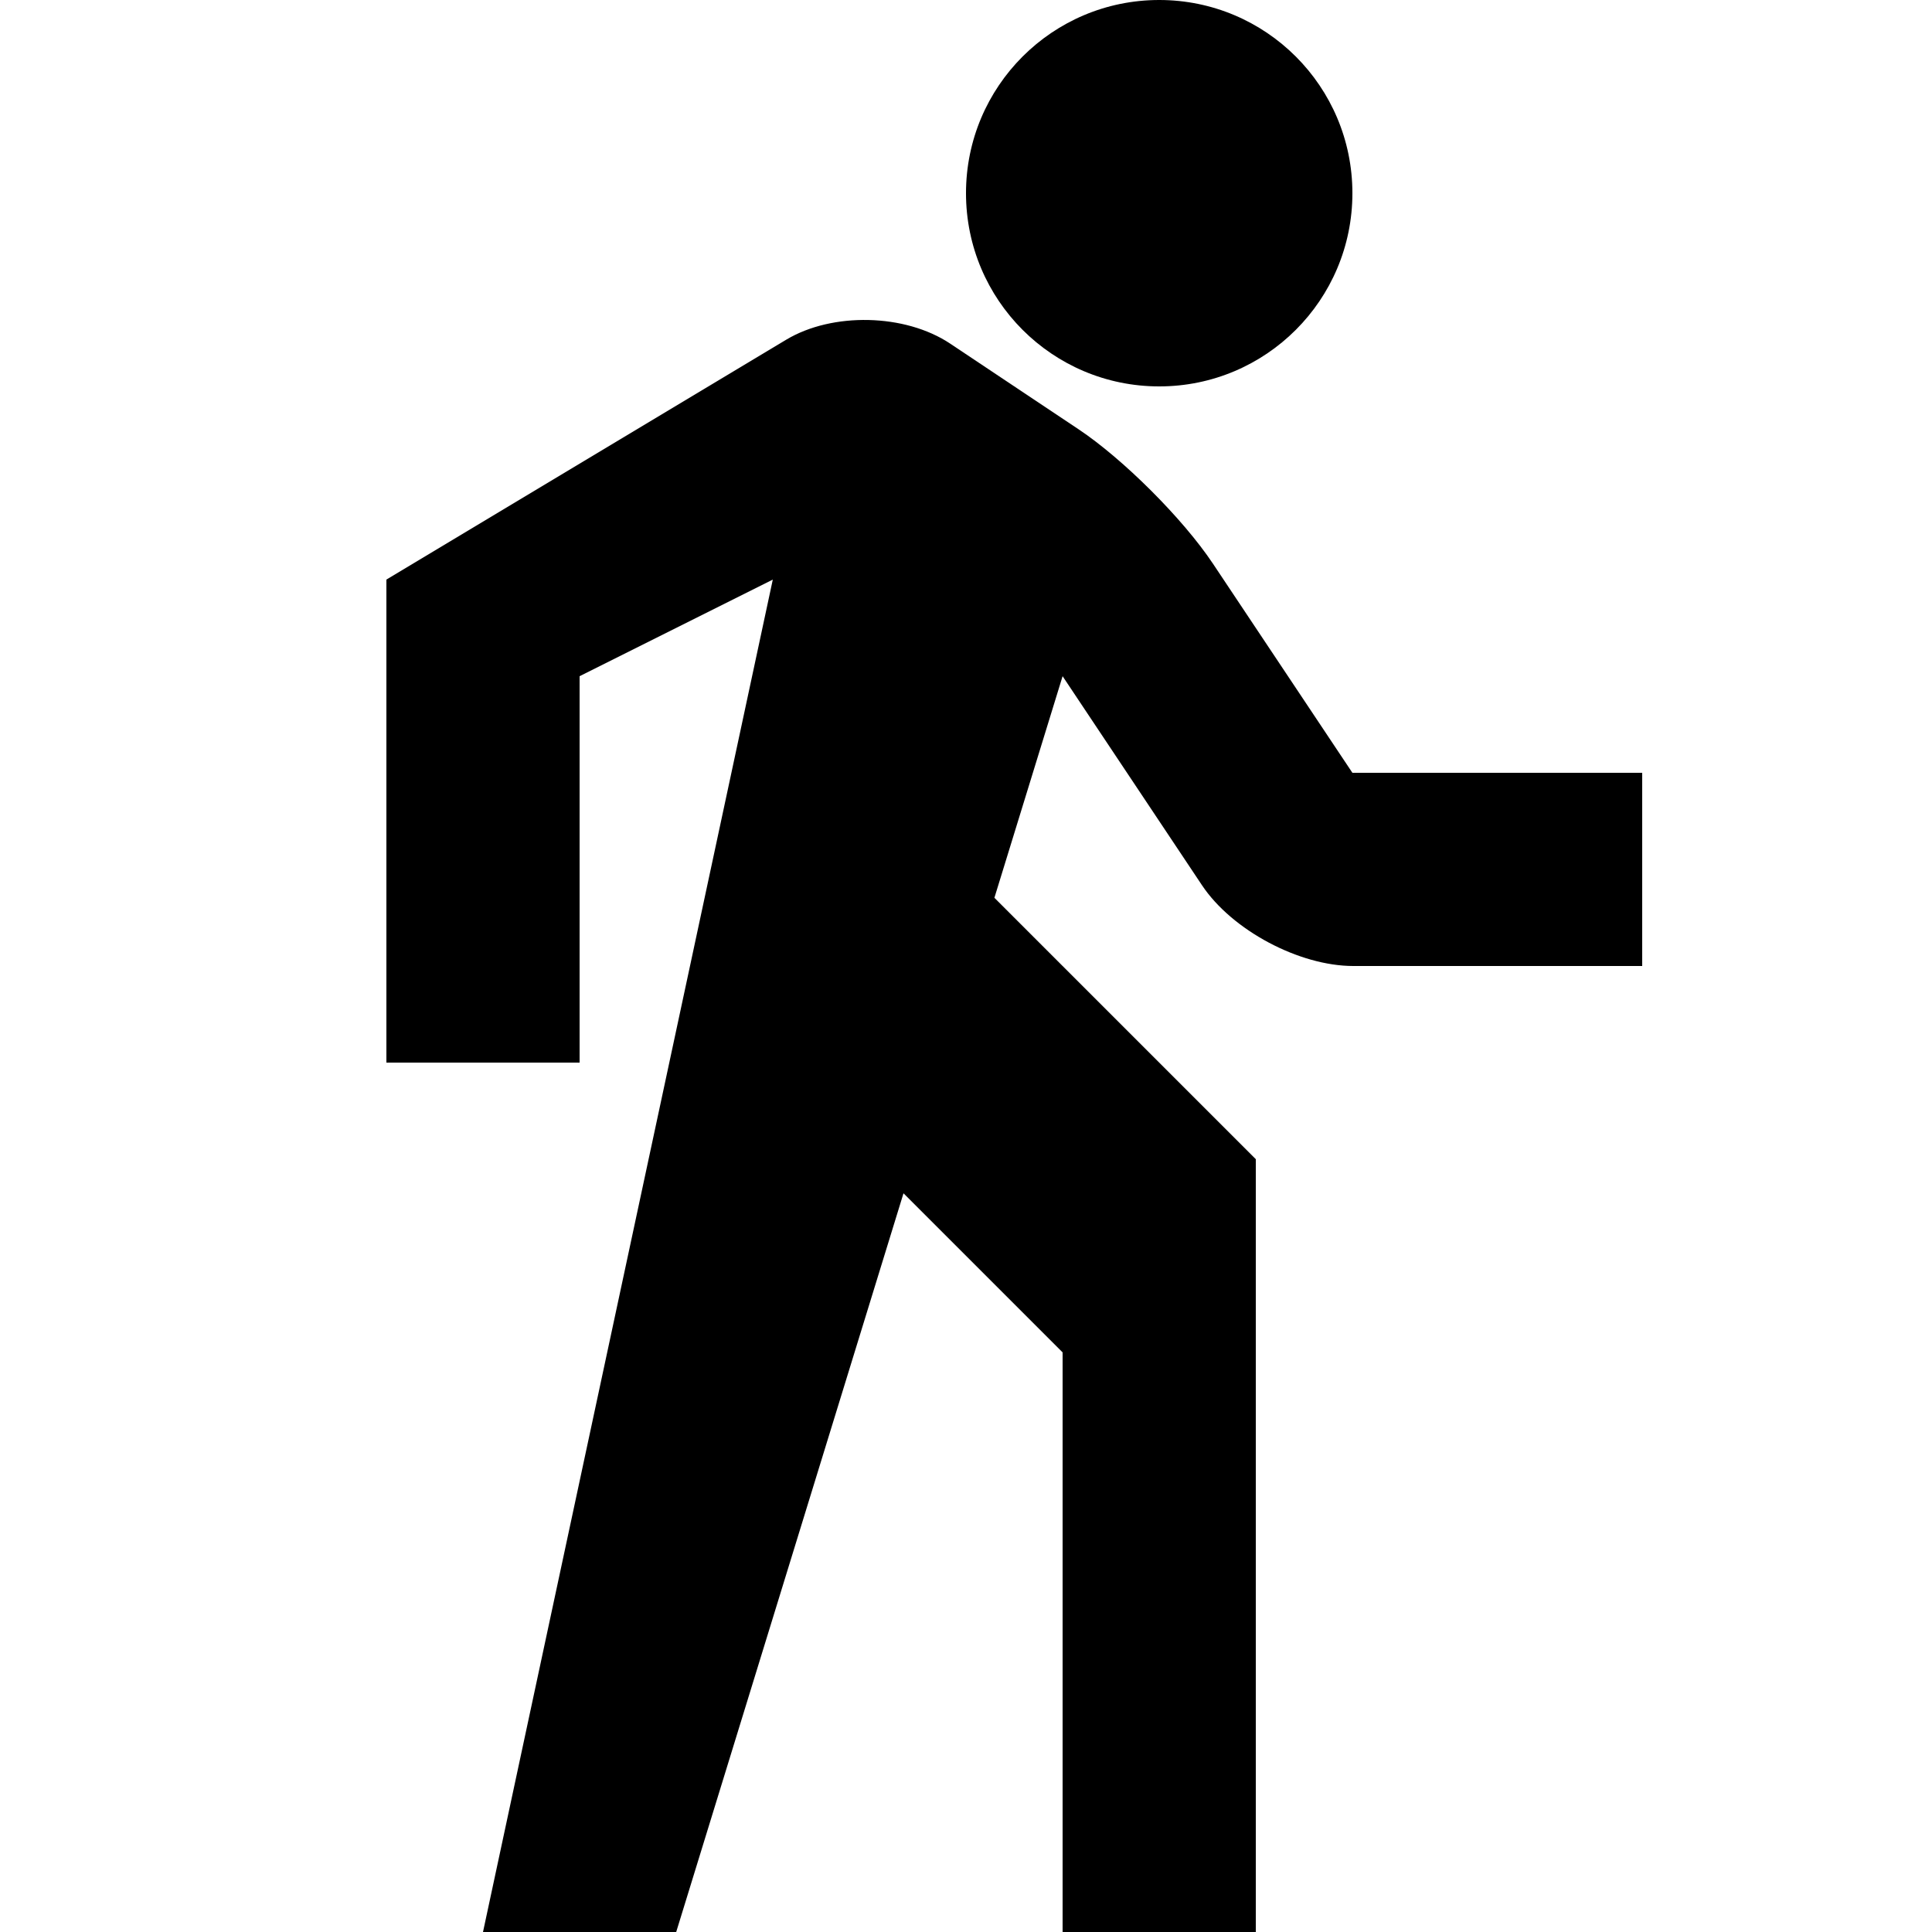
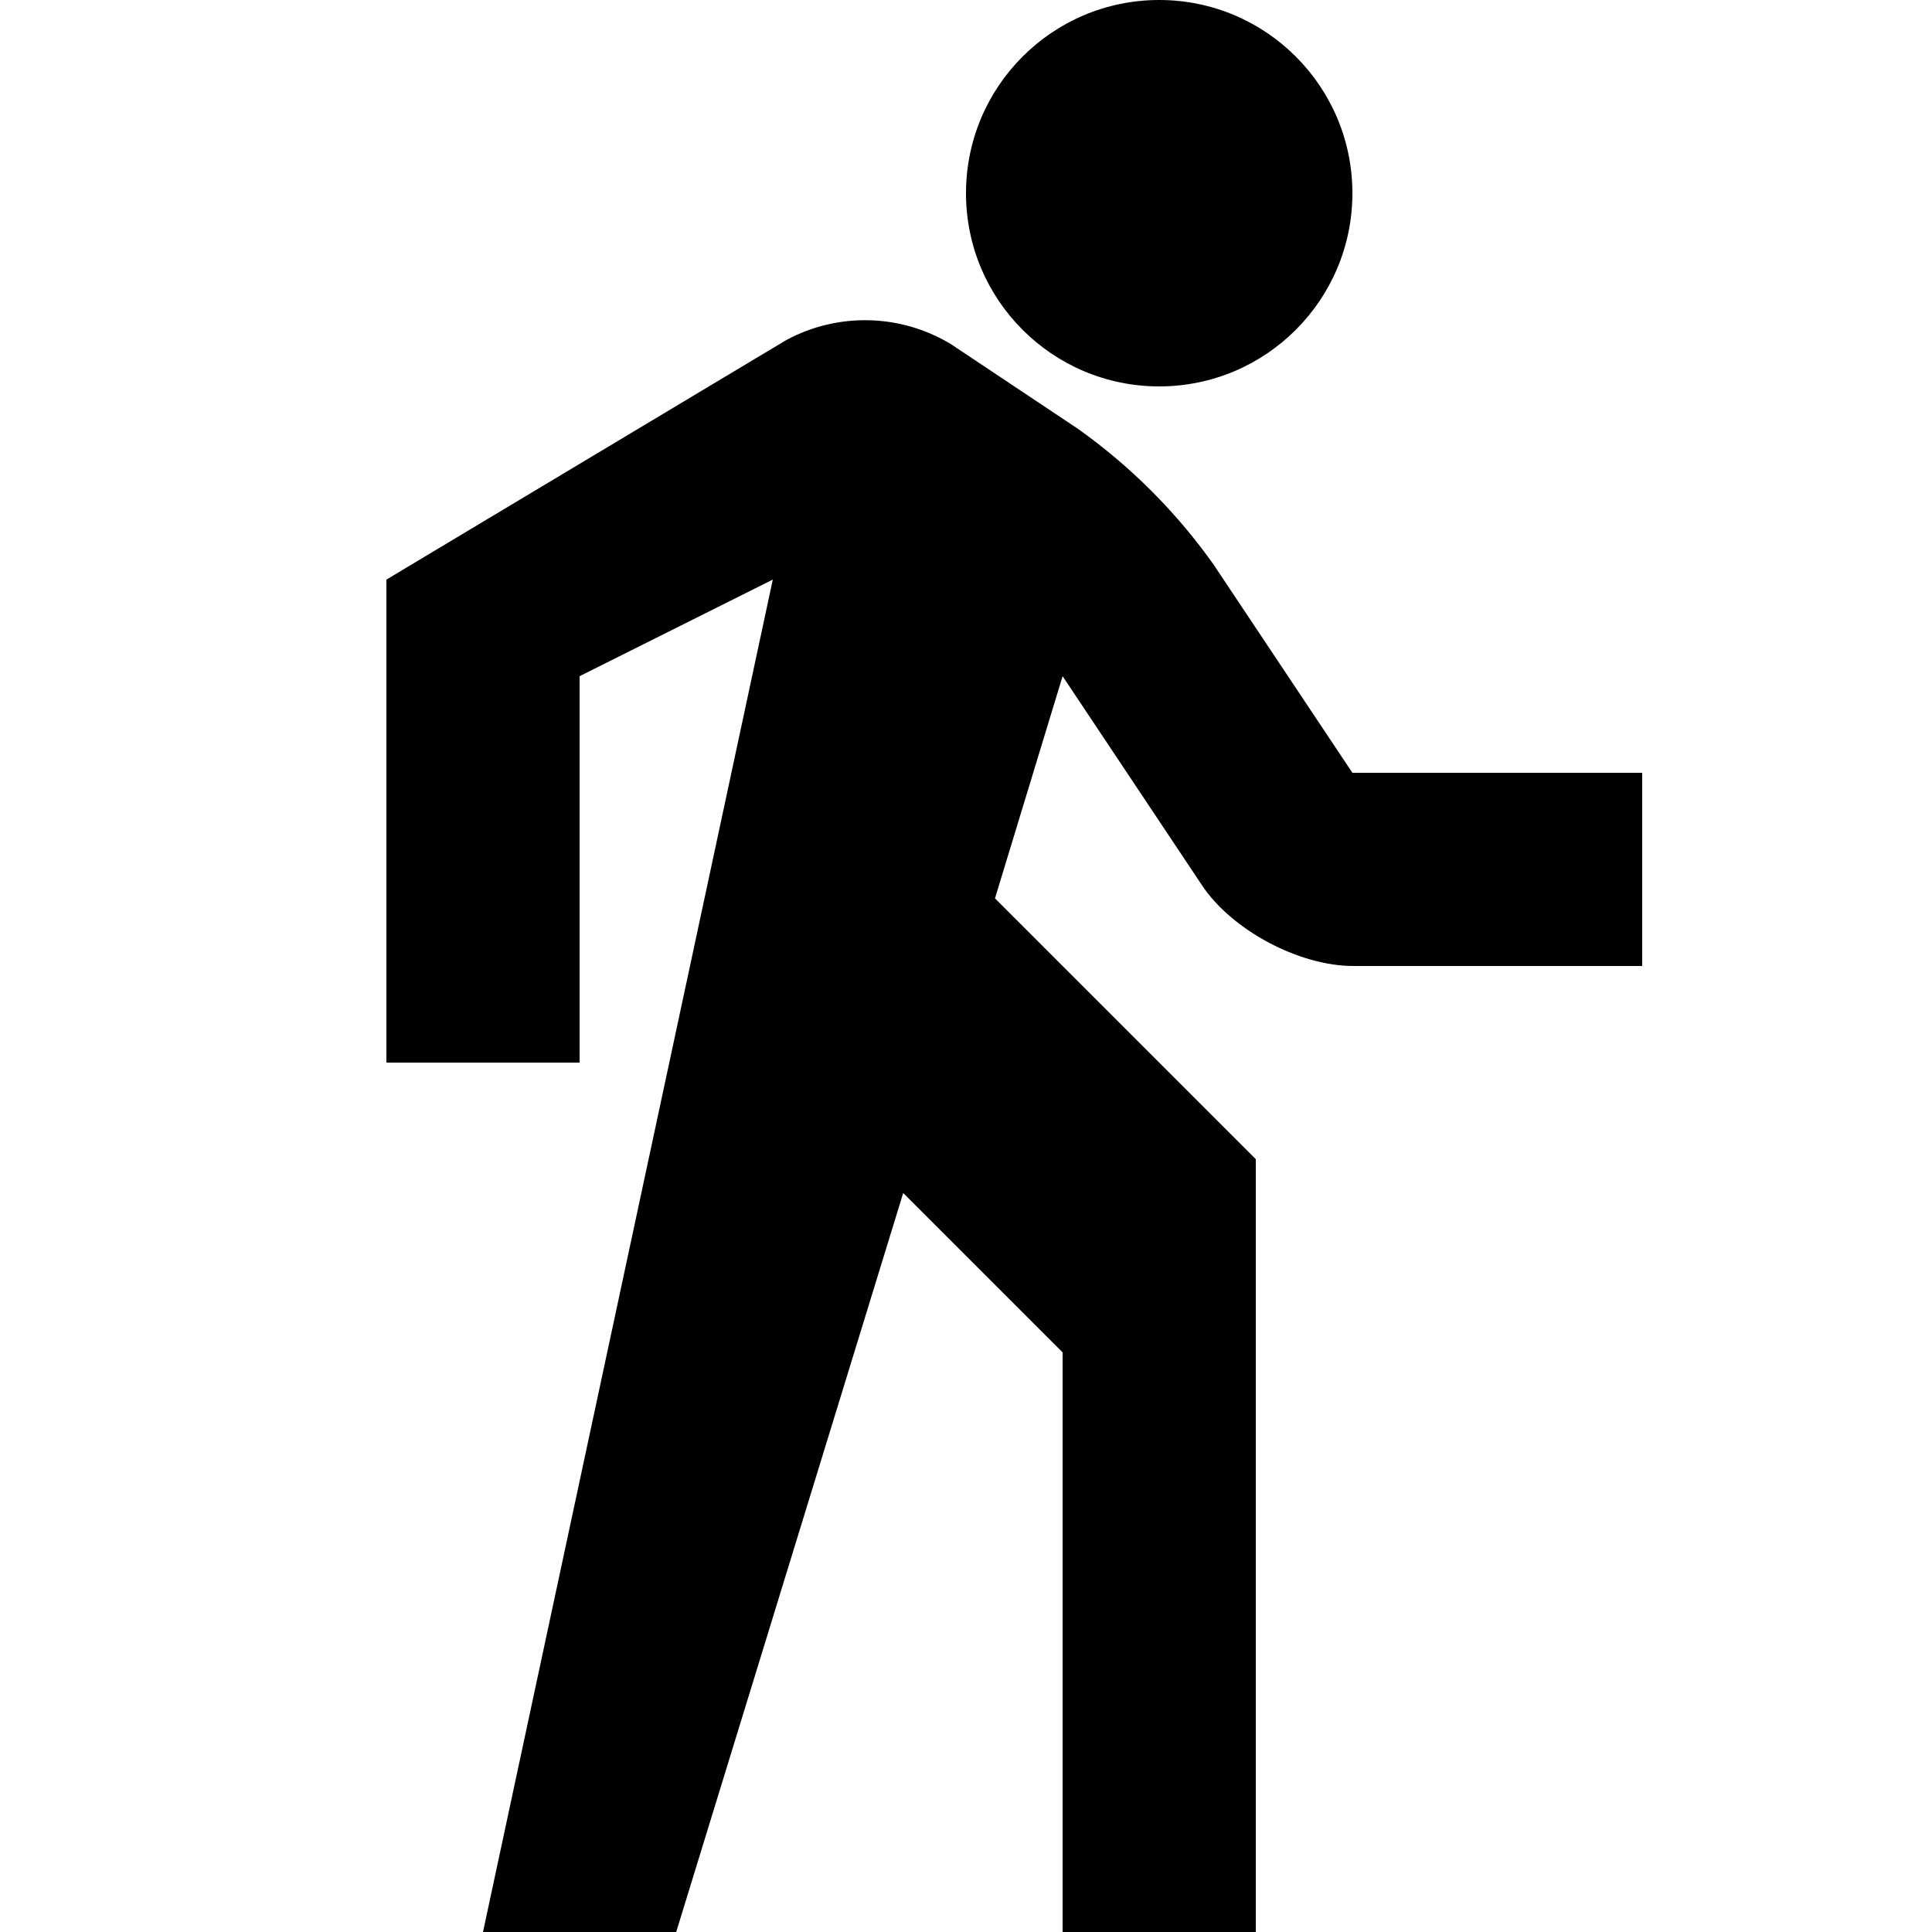
- <svg xmlns="http://www.w3.org/2000/svg" width="20px" height="20px" viewBox="0 0 20 20" version="1.1">
-   <defs />
-   <g id="Page-1" stroke="none" stroke-width="1" fill="none" fill-rule="evenodd">
-     <g id="travel-walk" fill="#000000">
-       <path d="M11,7 L12.443,9.164 C12.755,9.632 13.452,10 14.009,10 L17,10 L17,8 L14,8 L12.557,5.836 C12.245,5.368 11.626,4.751 11.164,4.443 L9.836,3.557 C9.368,3.245 8.615,3.231 8.14,3.516 L4,6 L4,11 L6,11 L6,7 L8,6 L5,20 L7,20 L9.353,12.353 L11,14 L11,20 L13,20 L13,12 L10.294,9.294 L11,7 Z M12,4 C13.105,4 14,3.105 14,2 C14,0.895 13.105,0 12,0 C10.895,0 10,0.895 10,2 C10,3.105 10.895,4 12,4 L12,4 Z" id="Combined-Shape" />
-     </g>
-   </g>
+ <svg xmlns="http://www.w3.org/2000/svg" viewBox="0 0 20 20">
+   <path d="M11 7l1.44 2.16c.31.47 1.01.84 1.57.84H17V8h-3l-1.44-2.16a5.94 5.94 0 0 0-1.4-1.4l-1.32-.88a1.72 1.72 0 0 0-1.7-.04L4 6v5h2V7l2-1-3 14h2l2.35-7.65L11 14v6h2v-8l-2.7-2.7L11 7zm1-3a2 2 0 1 0 0-4 2 2 0 0 0 0 4z" />
</svg>
